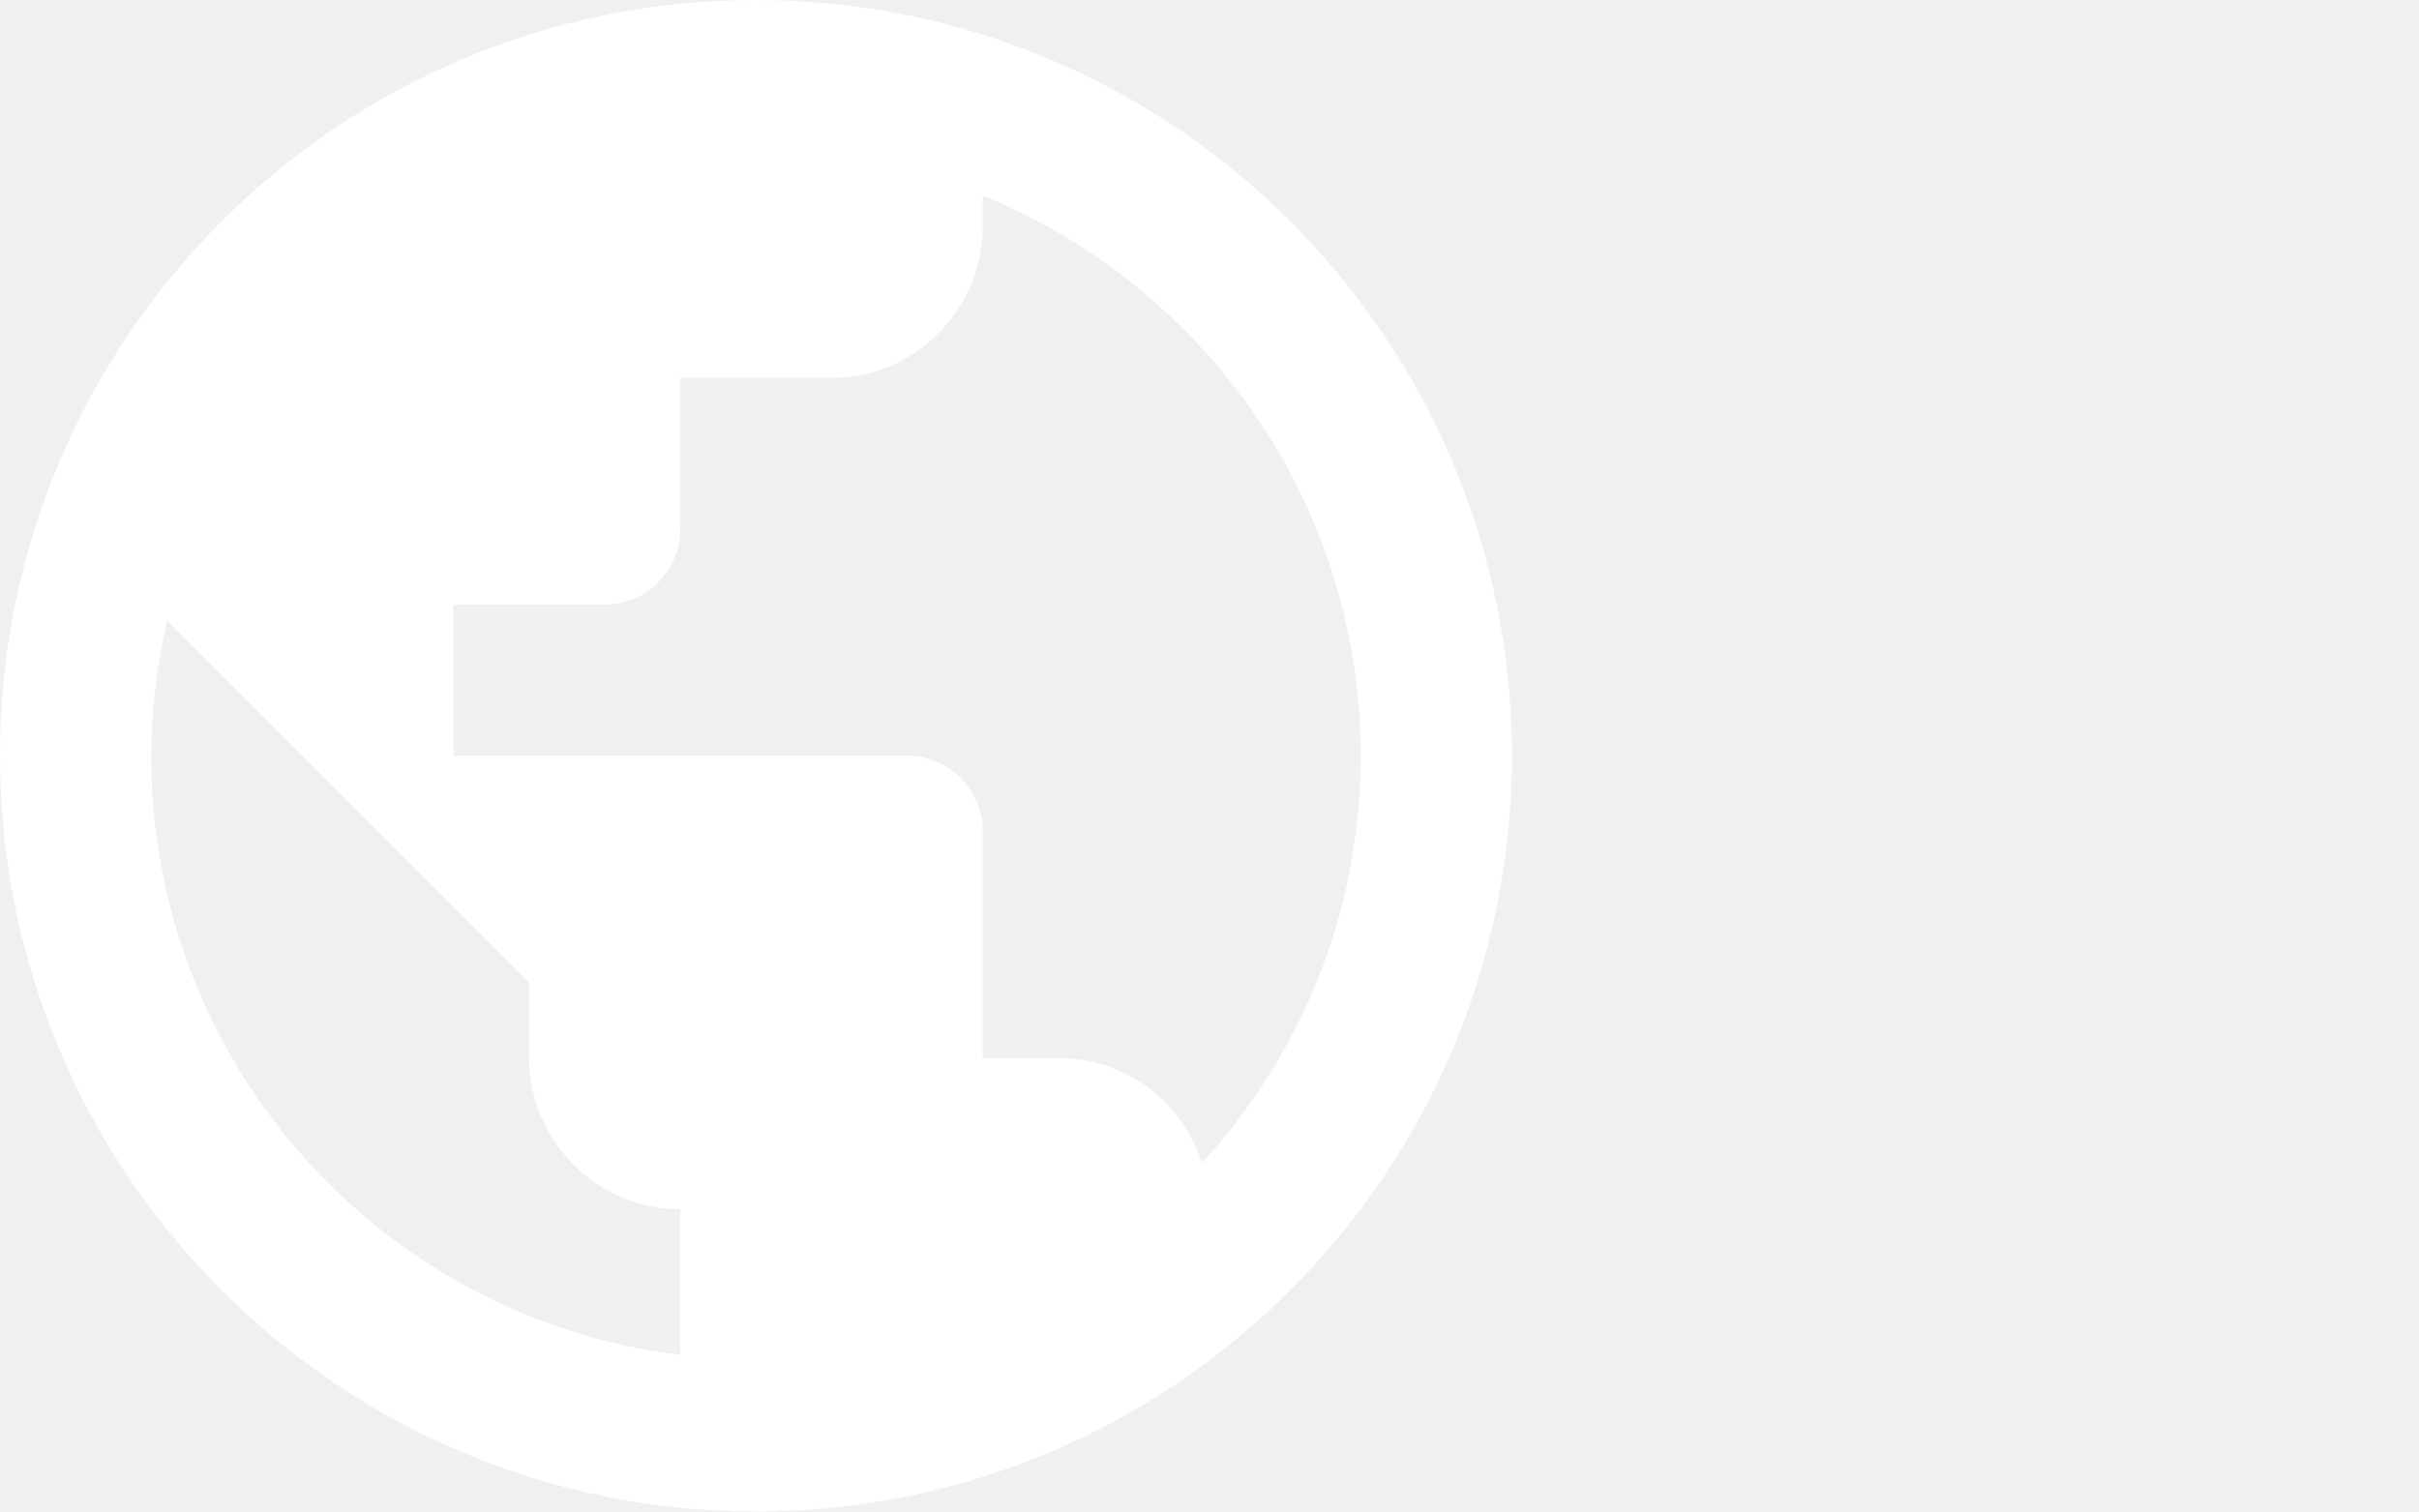
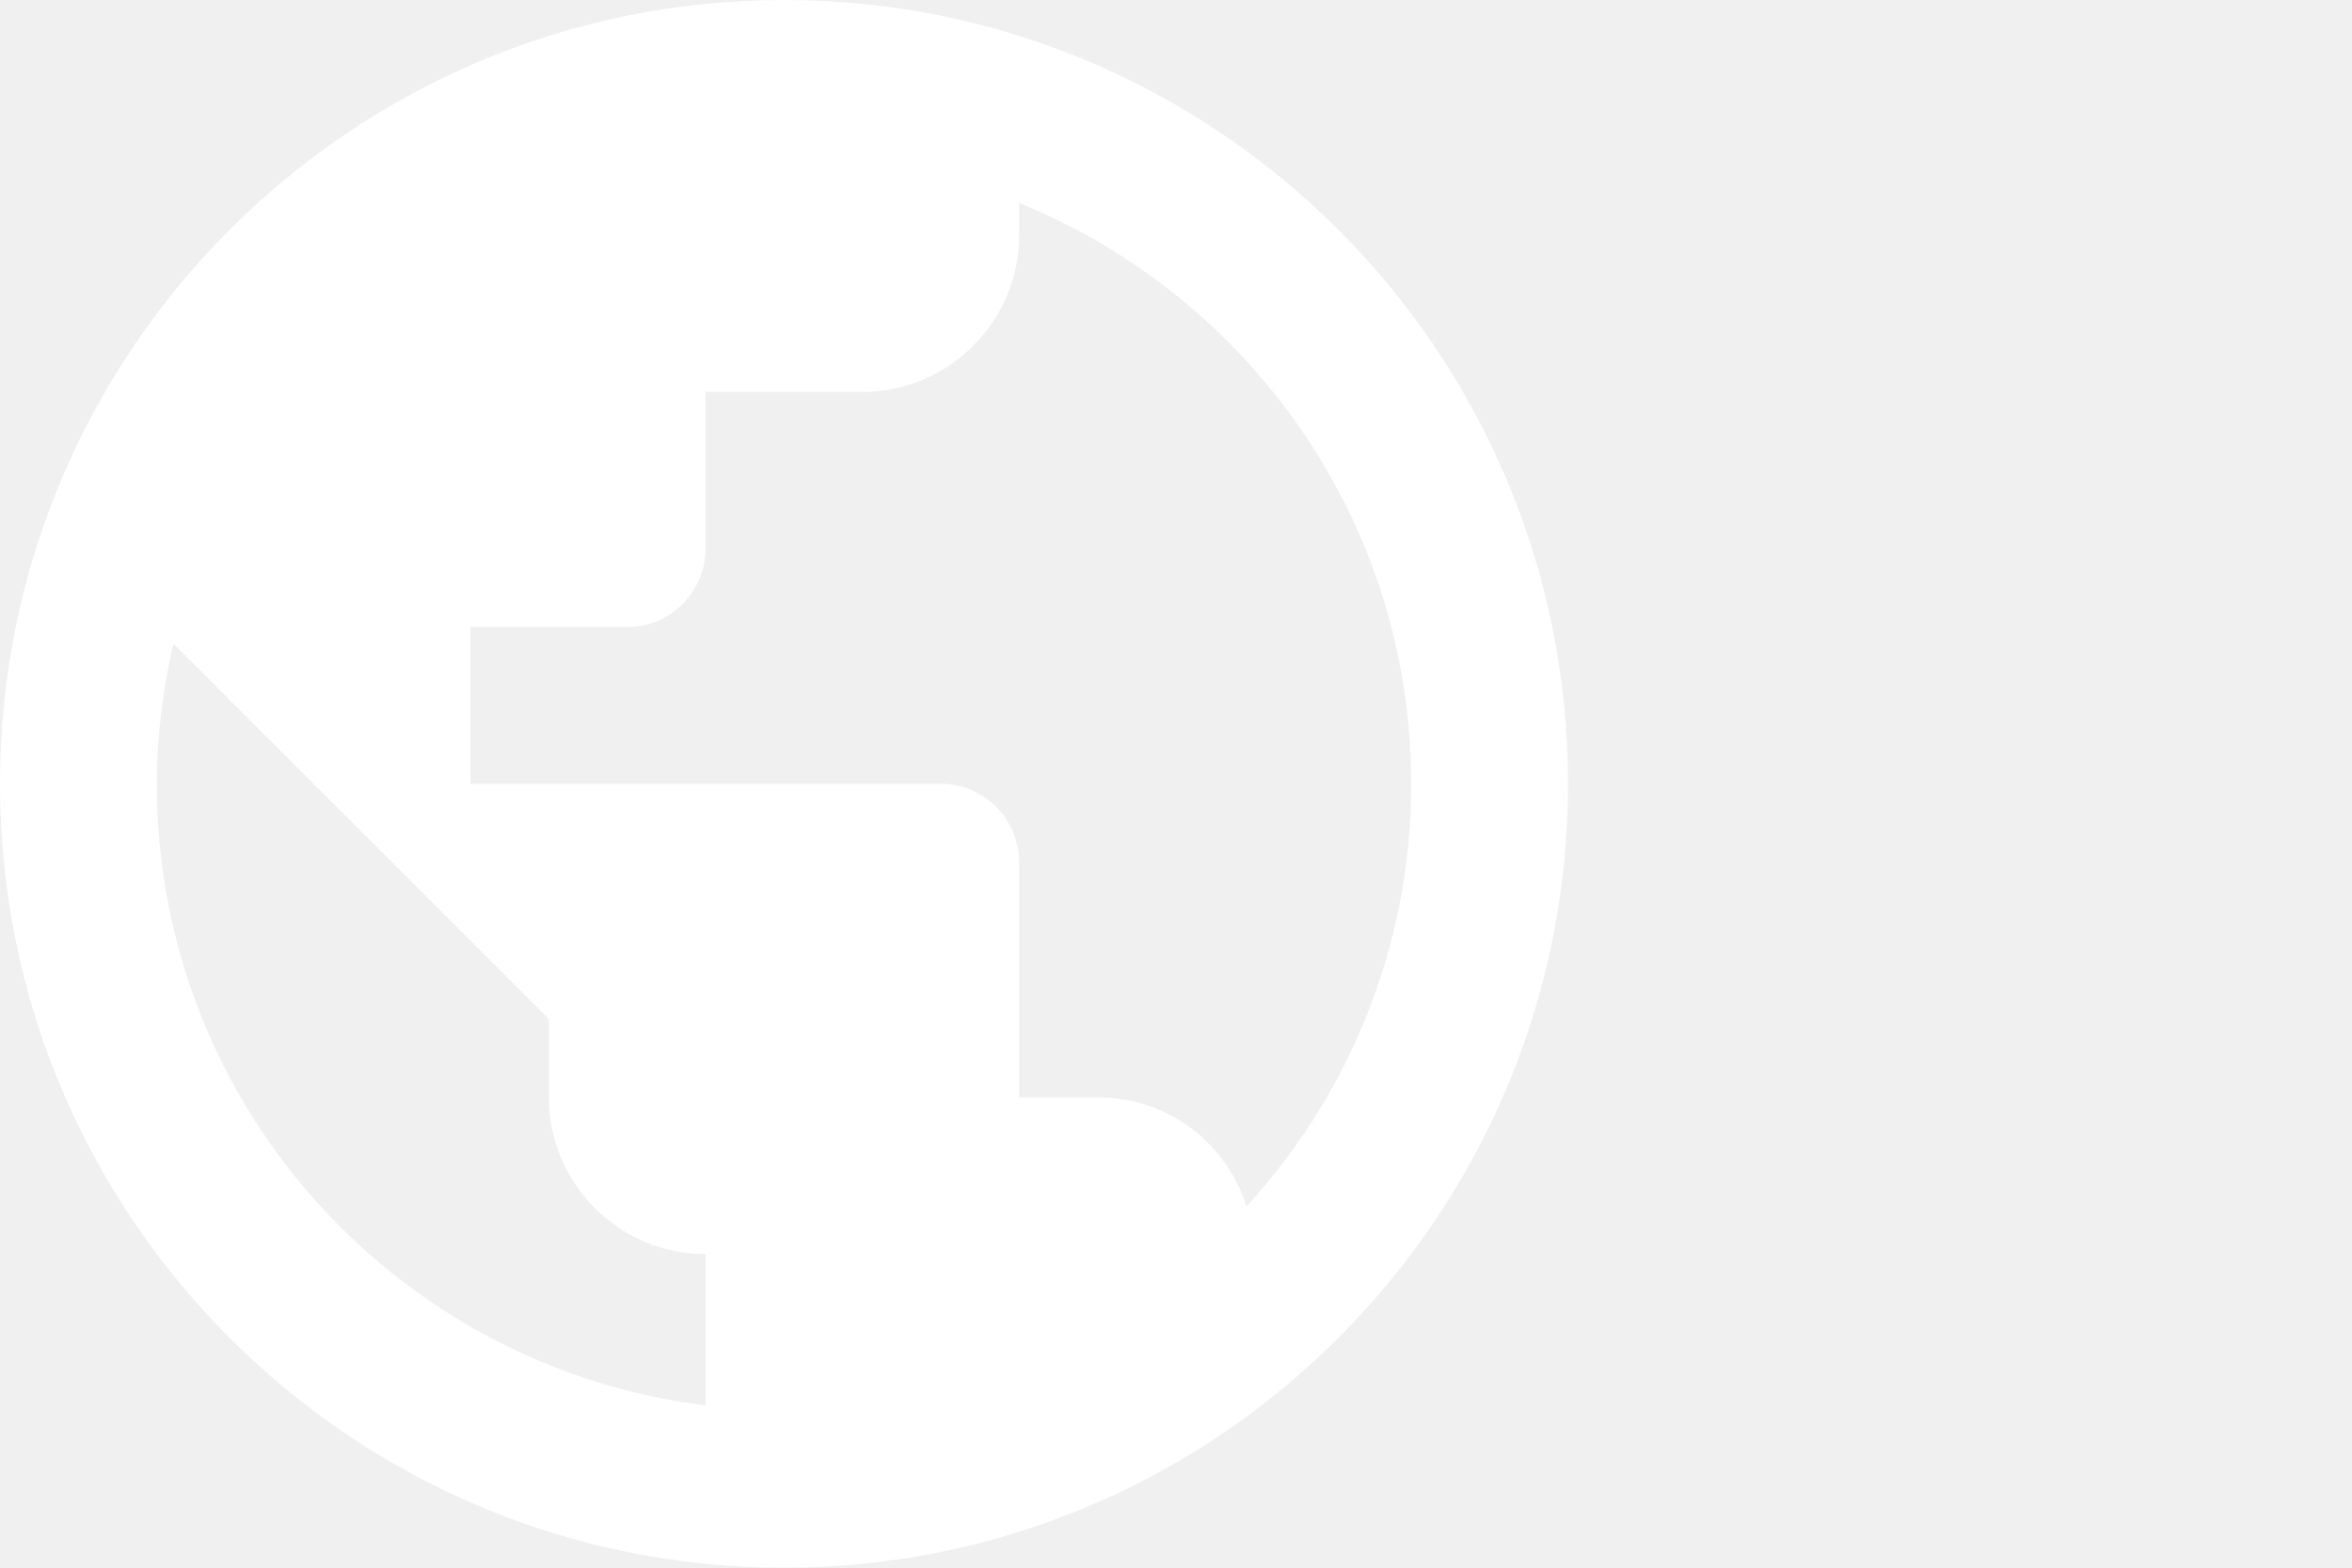
- <svg xmlns="http://www.w3.org/2000/svg" width="32" height="20" viewBox="0 0 32 20" fill="none">
+ <svg xmlns="http://www.w3.org/2000/svg" width="30" height="20" viewBox="0 0 30 20" fill="none">
  <path d="M10 0C4.48 0 0 4.48 0 10C0 15.52 4.48 20 10 20C15.52 20 20 15.52 20 10C20 4.48 15.52 0 10 0ZM9 17.93C5.05 17.44 2 14.08 2 10C2 9.38 2.08 8.79 2.21 8.21L7 13V14C7 15.1 7.9 16 9 16V17.93ZM15.9 15.39C15.64 14.58 14.9 14 14 14H13V11C13 10.45 12.55 10 12 10H6V8H8C8.55 8 9 7.55 9 7V5H11C12.1 5 13 4.1 13 3V2.59C15.93 3.78 18 6.65 18 10C18 12.08 17.2 13.97 15.9 15.39Z" fill="white" />
</svg>
